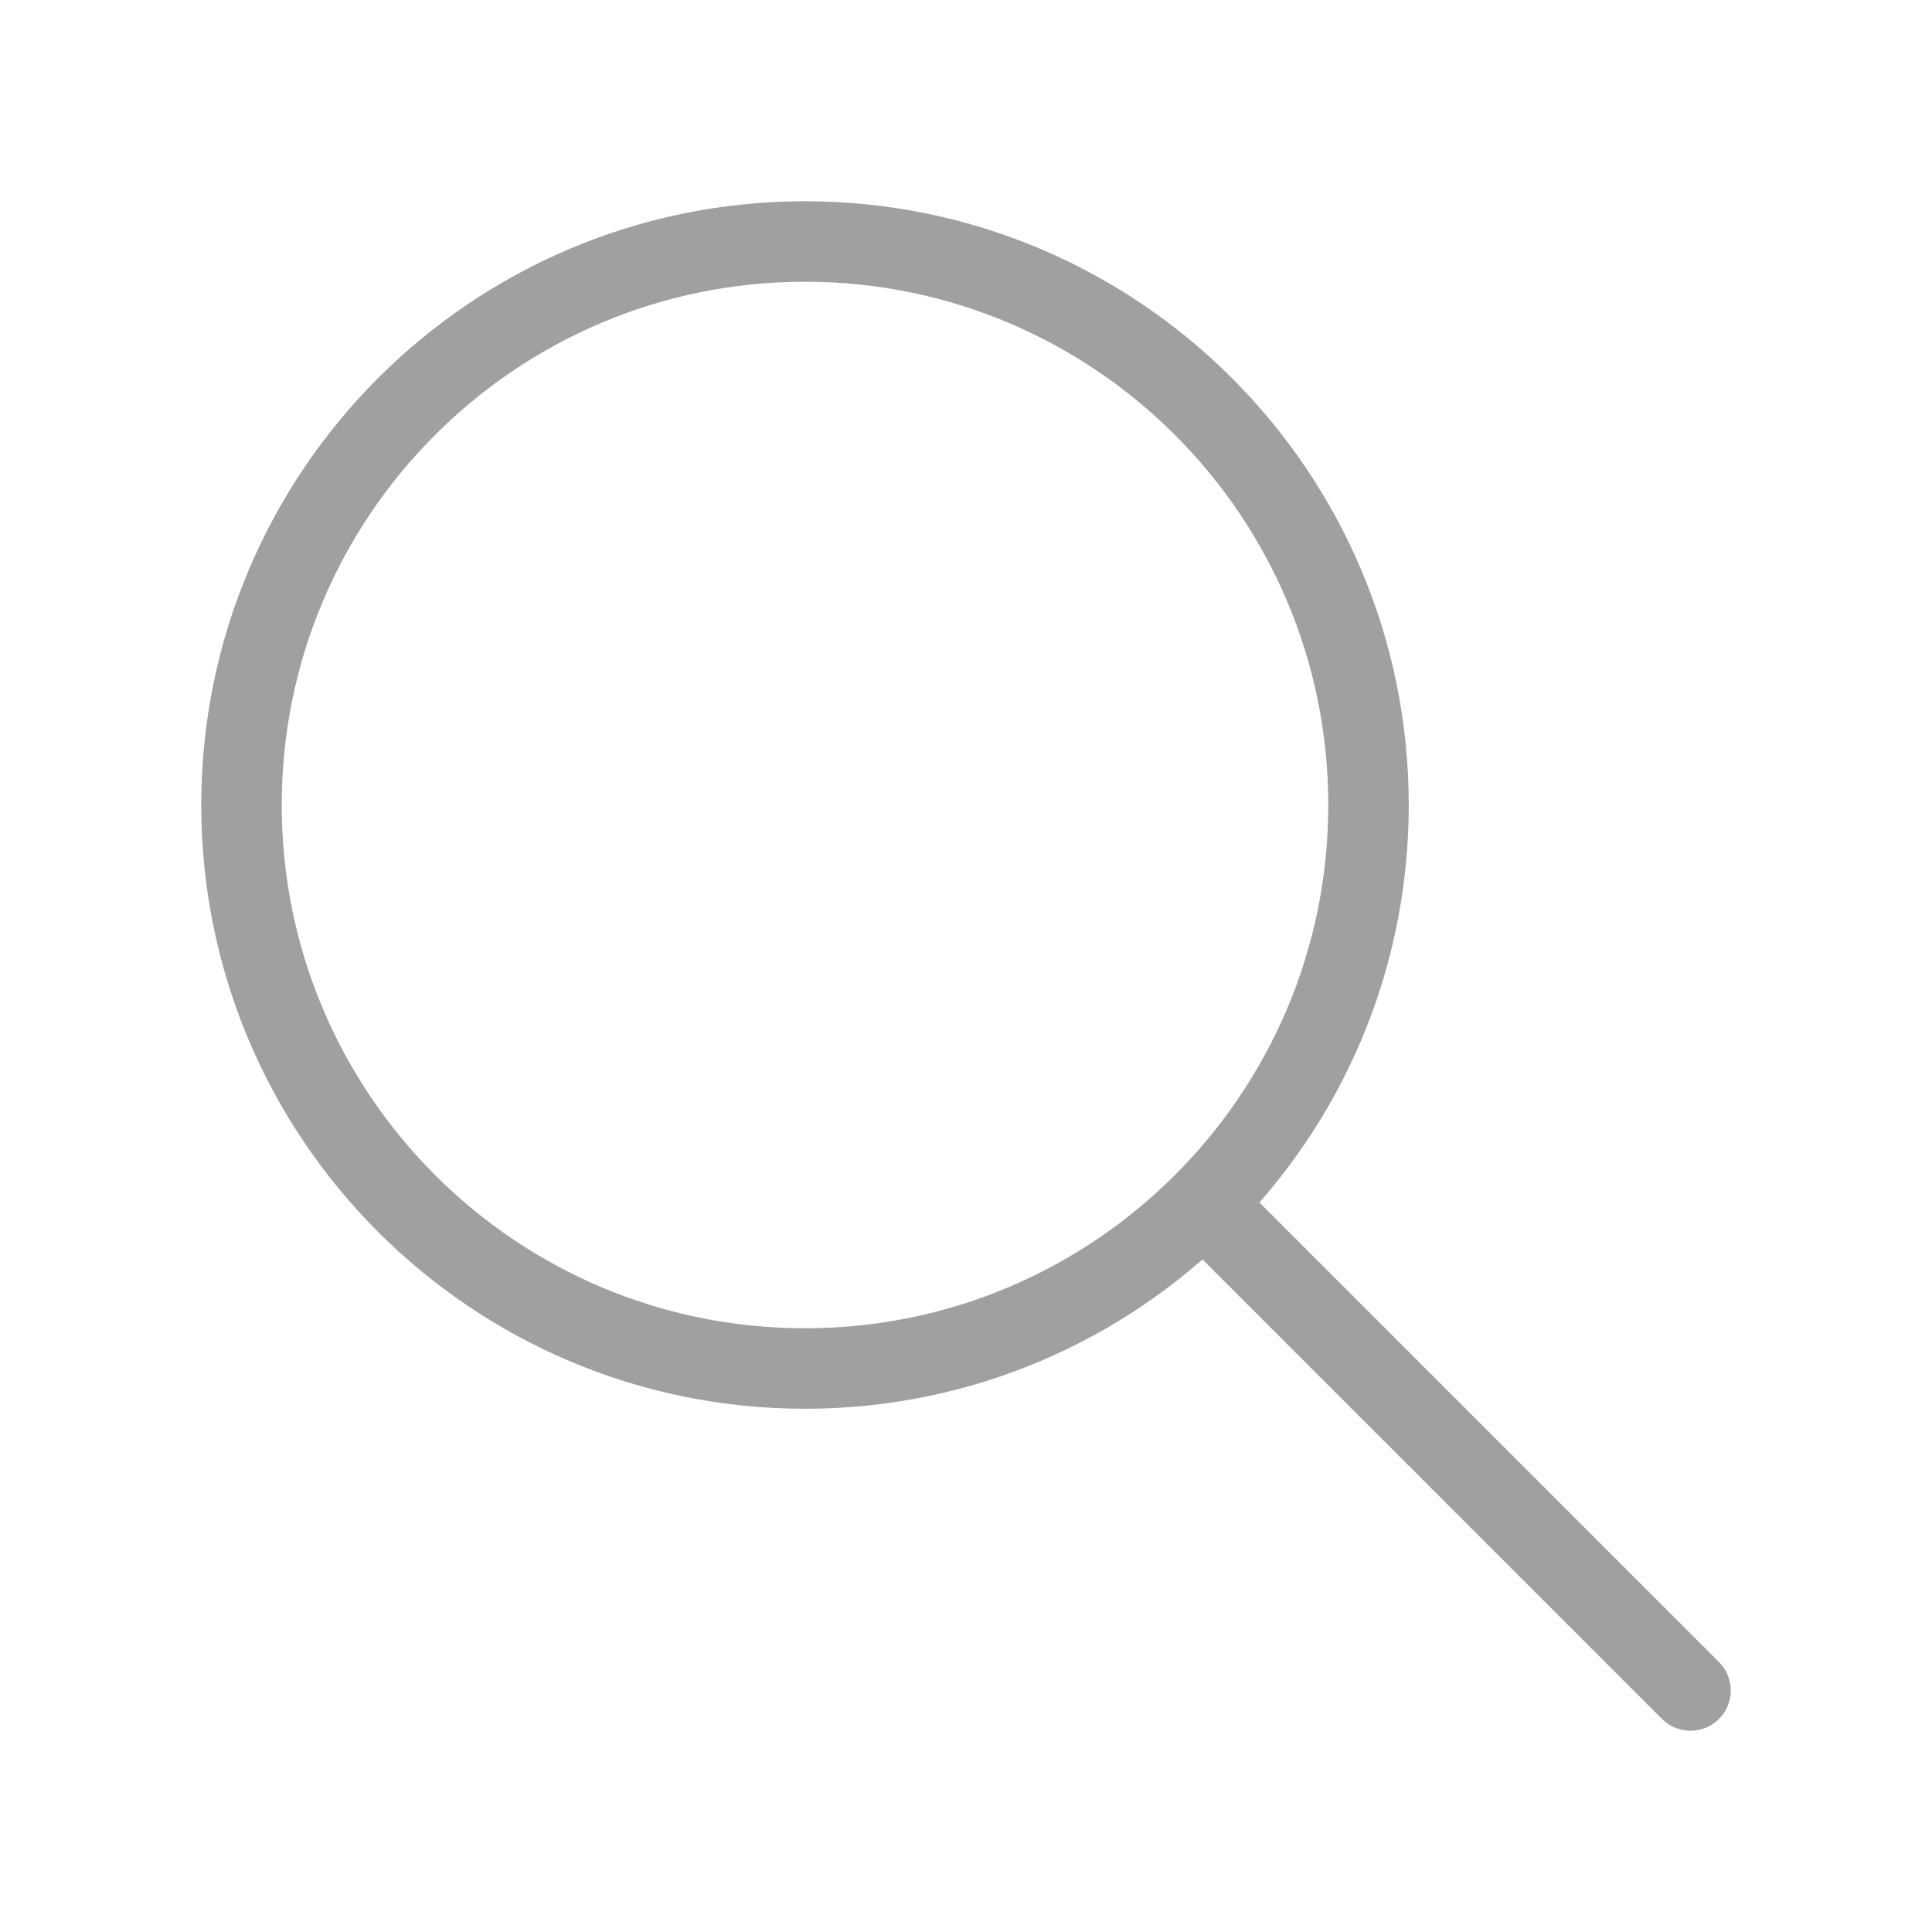
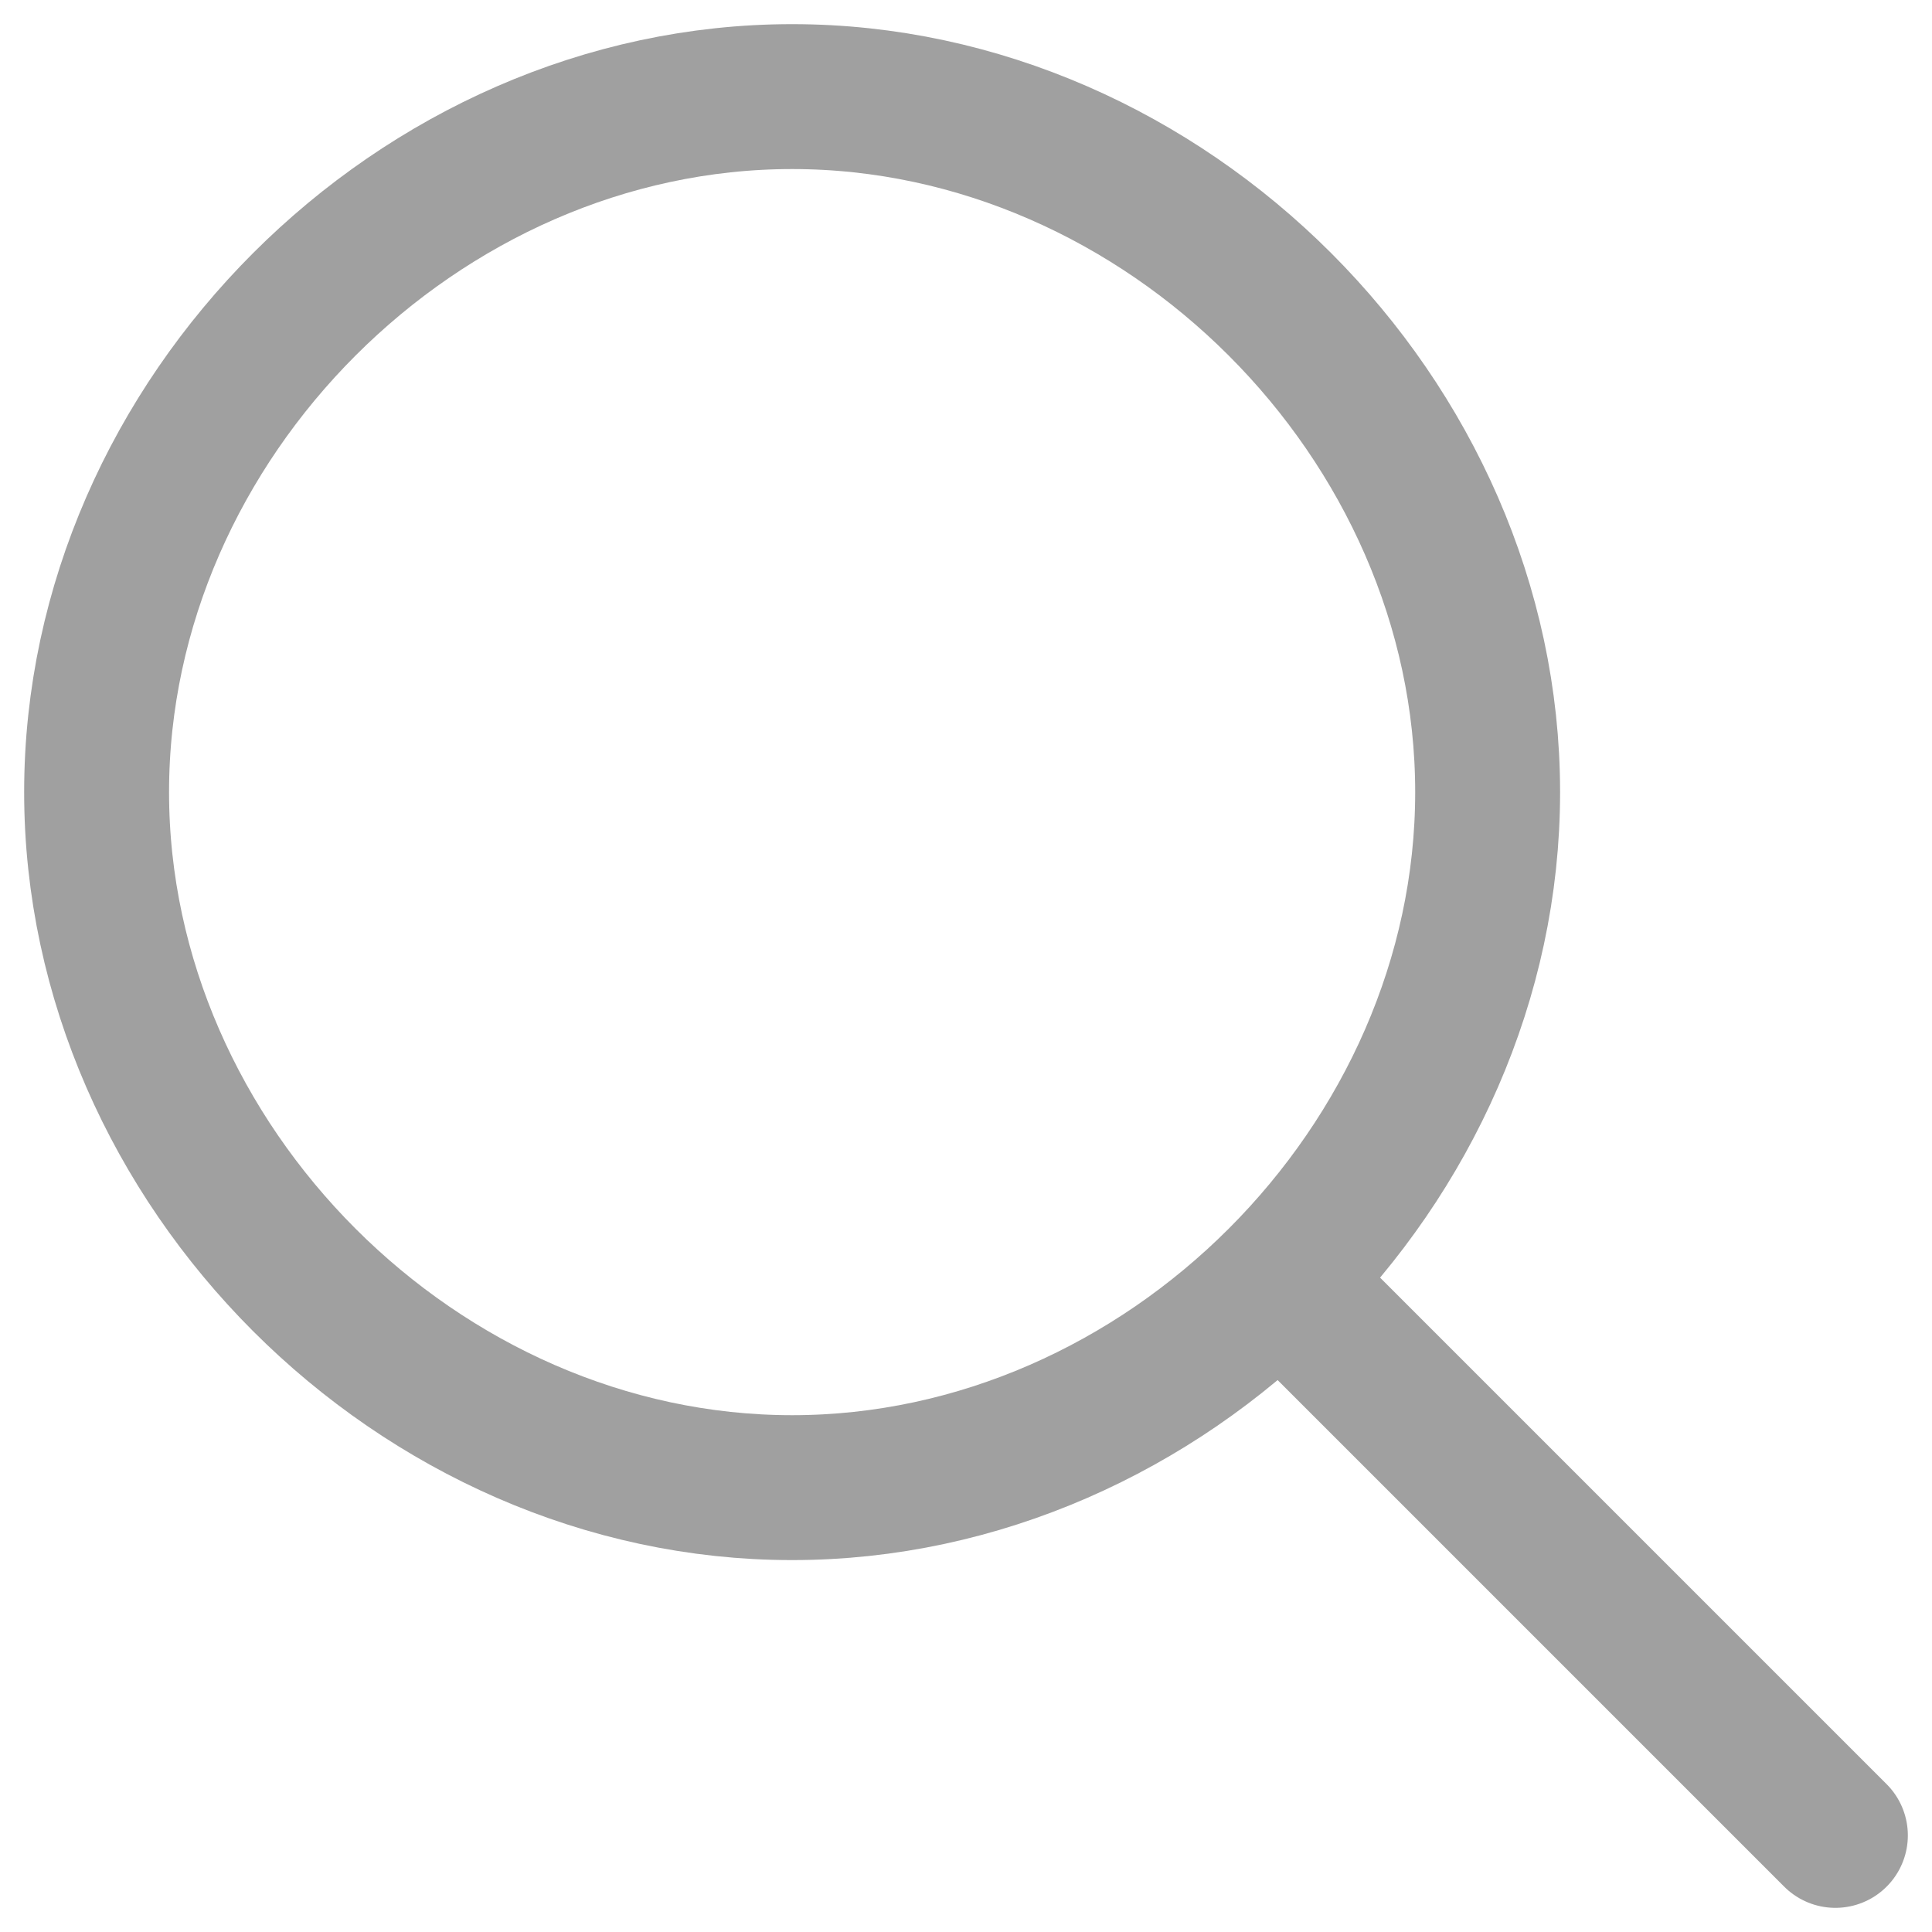
- <svg xmlns="http://www.w3.org/2000/svg" width="80" height="80" viewBox="0 0 80 80" fill="none">
-   <path d="M50 50L70 70M33.333 56.667C20.447 56.667 10 46.22 10 33.333C10 20.447 20.447 10 33.333 10C46.22 10 56.667 20.447 56.667 33.333C56.667 46.22 46.22 56.667 33.333 56.667Z" stroke="#A0A0A0" stroke-width="3.333" stroke-linecap="round" />
+ <svg xmlns="http://www.w3.org/2000/svg" width="20" height="20" viewBox="0 0 20 20" fill="none">
+   <path d="M13.5 13.5L19 19M8.2 15.4C4.334 15.4 1 12.066 1 8.2C1 4.334 4.334 1 8.2 1C12.066 1 15.4 4.334 15.4 8.2C15.4 12.066 12.066 15.4 8.2 15.4Z" stroke="#A0A0A0" stroke-width="1.5" stroke-linecap="round" />
</svg>
